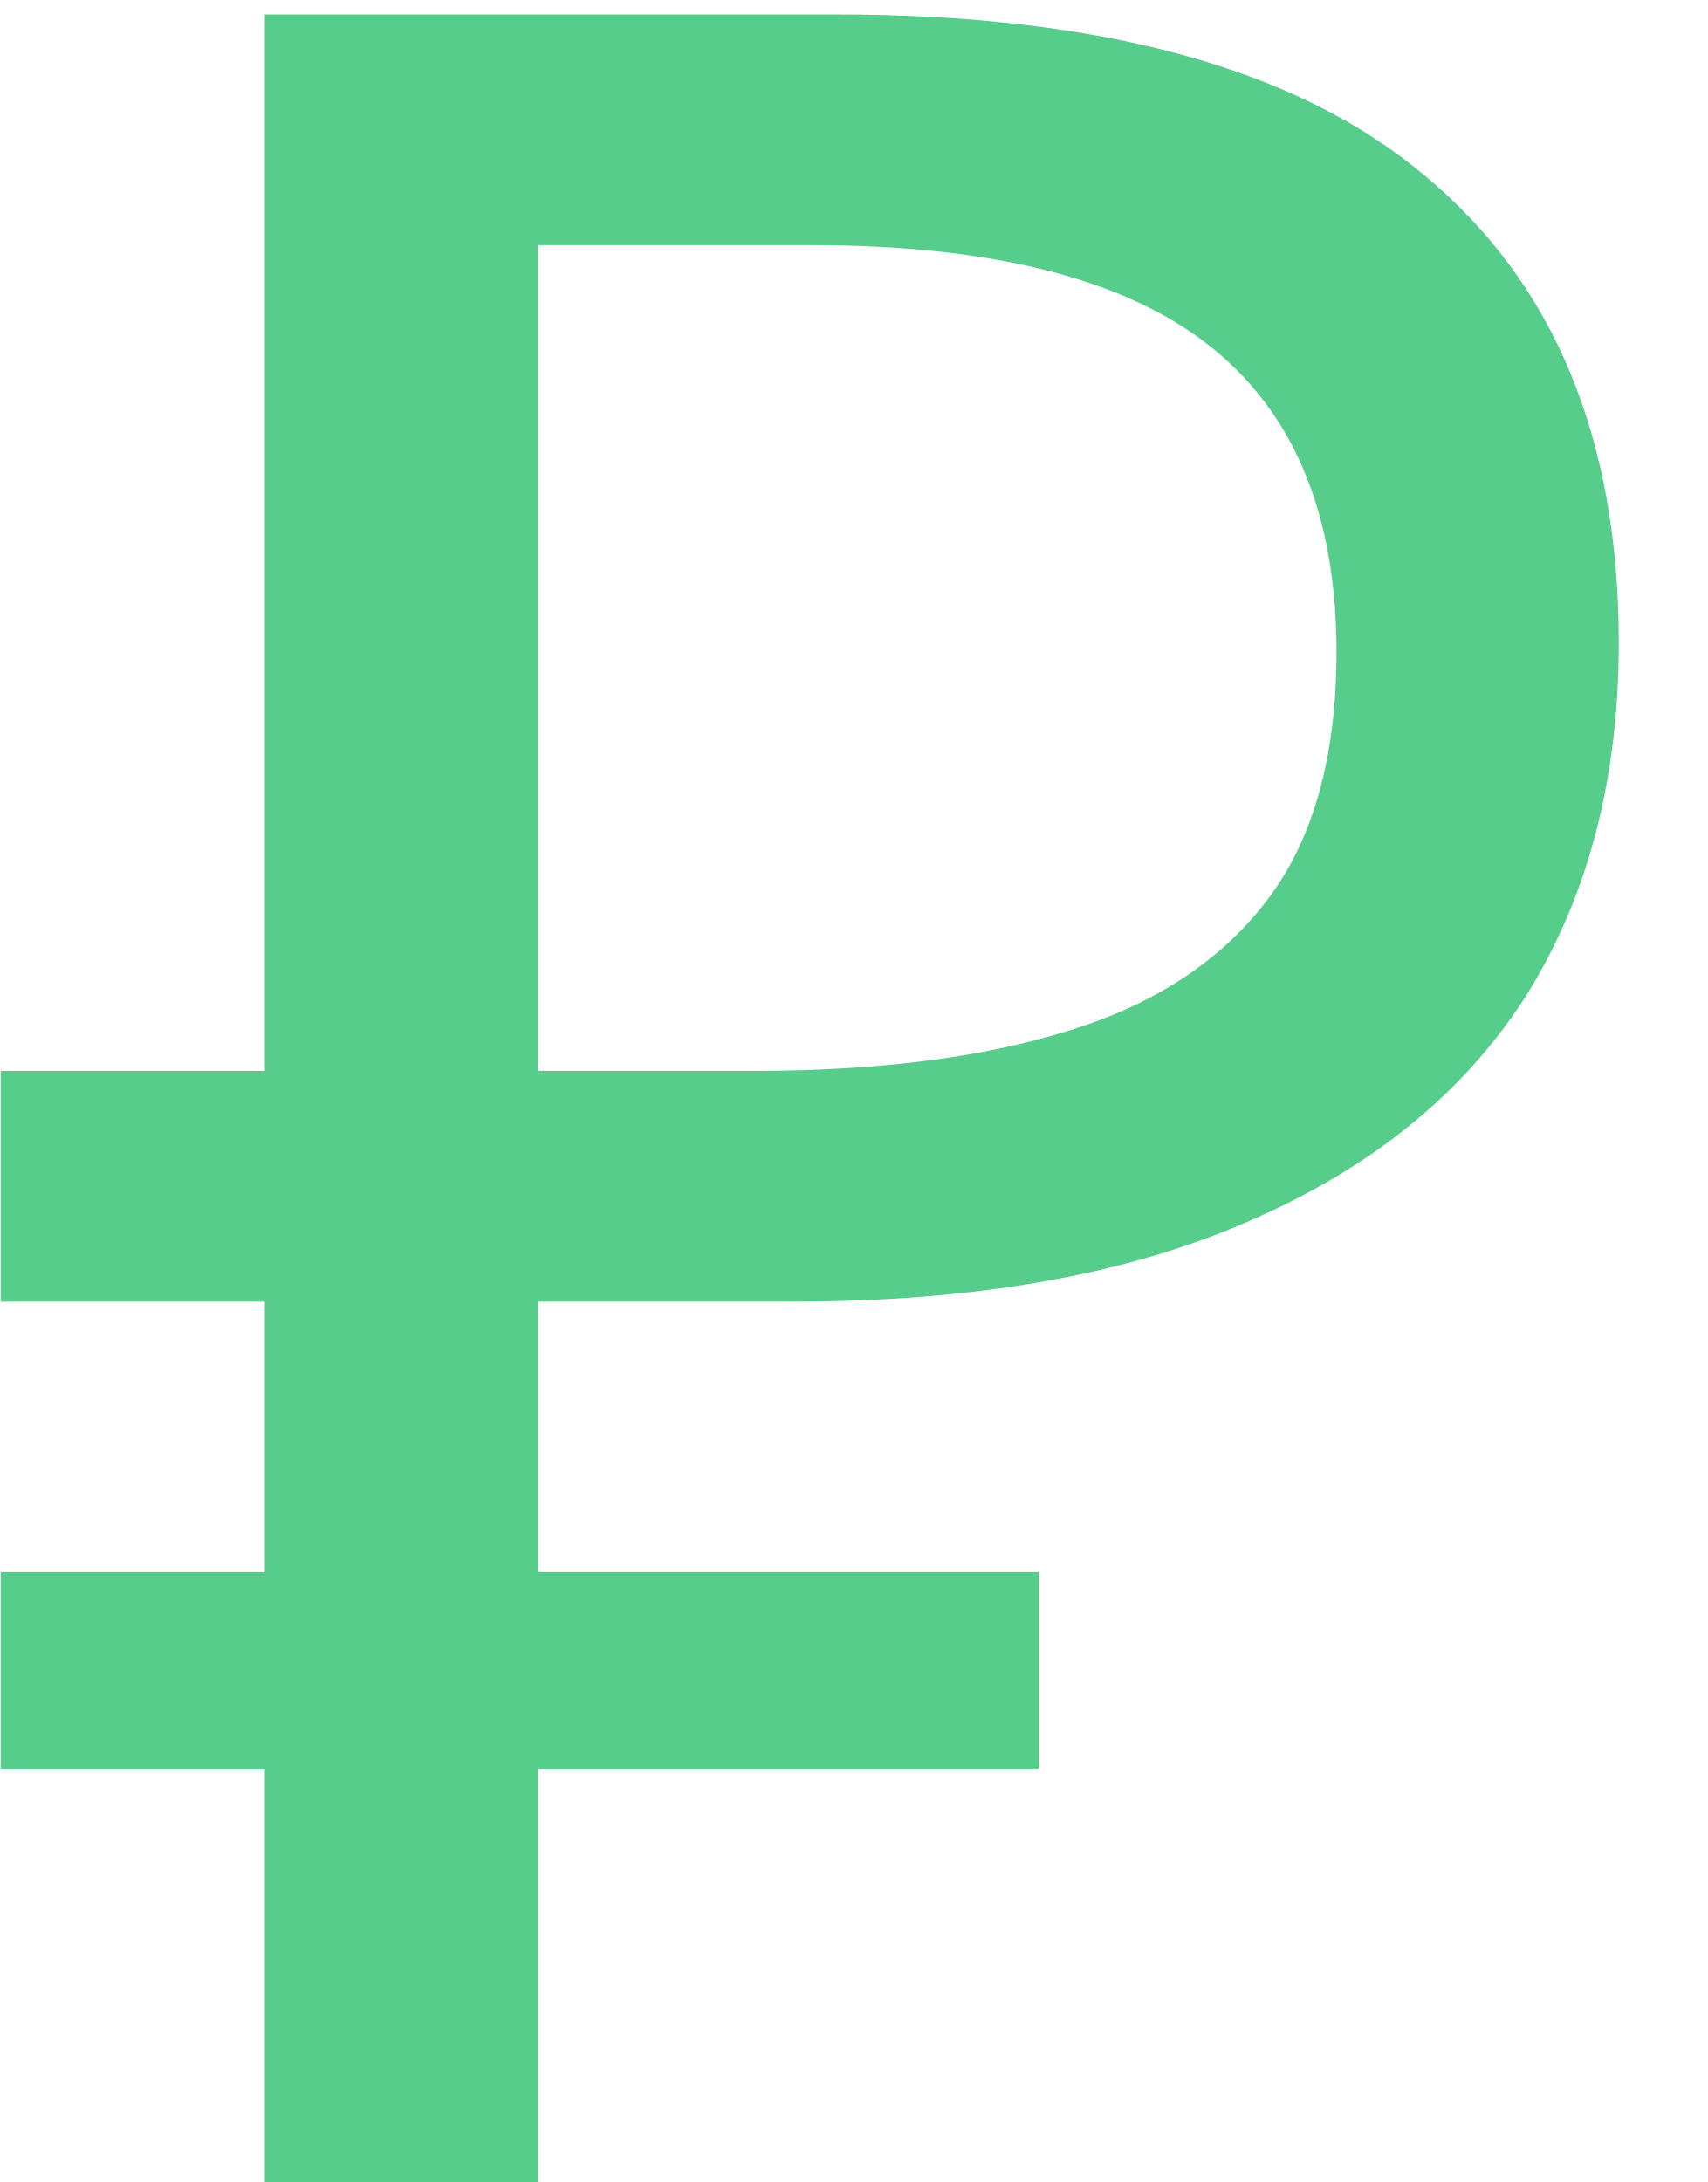
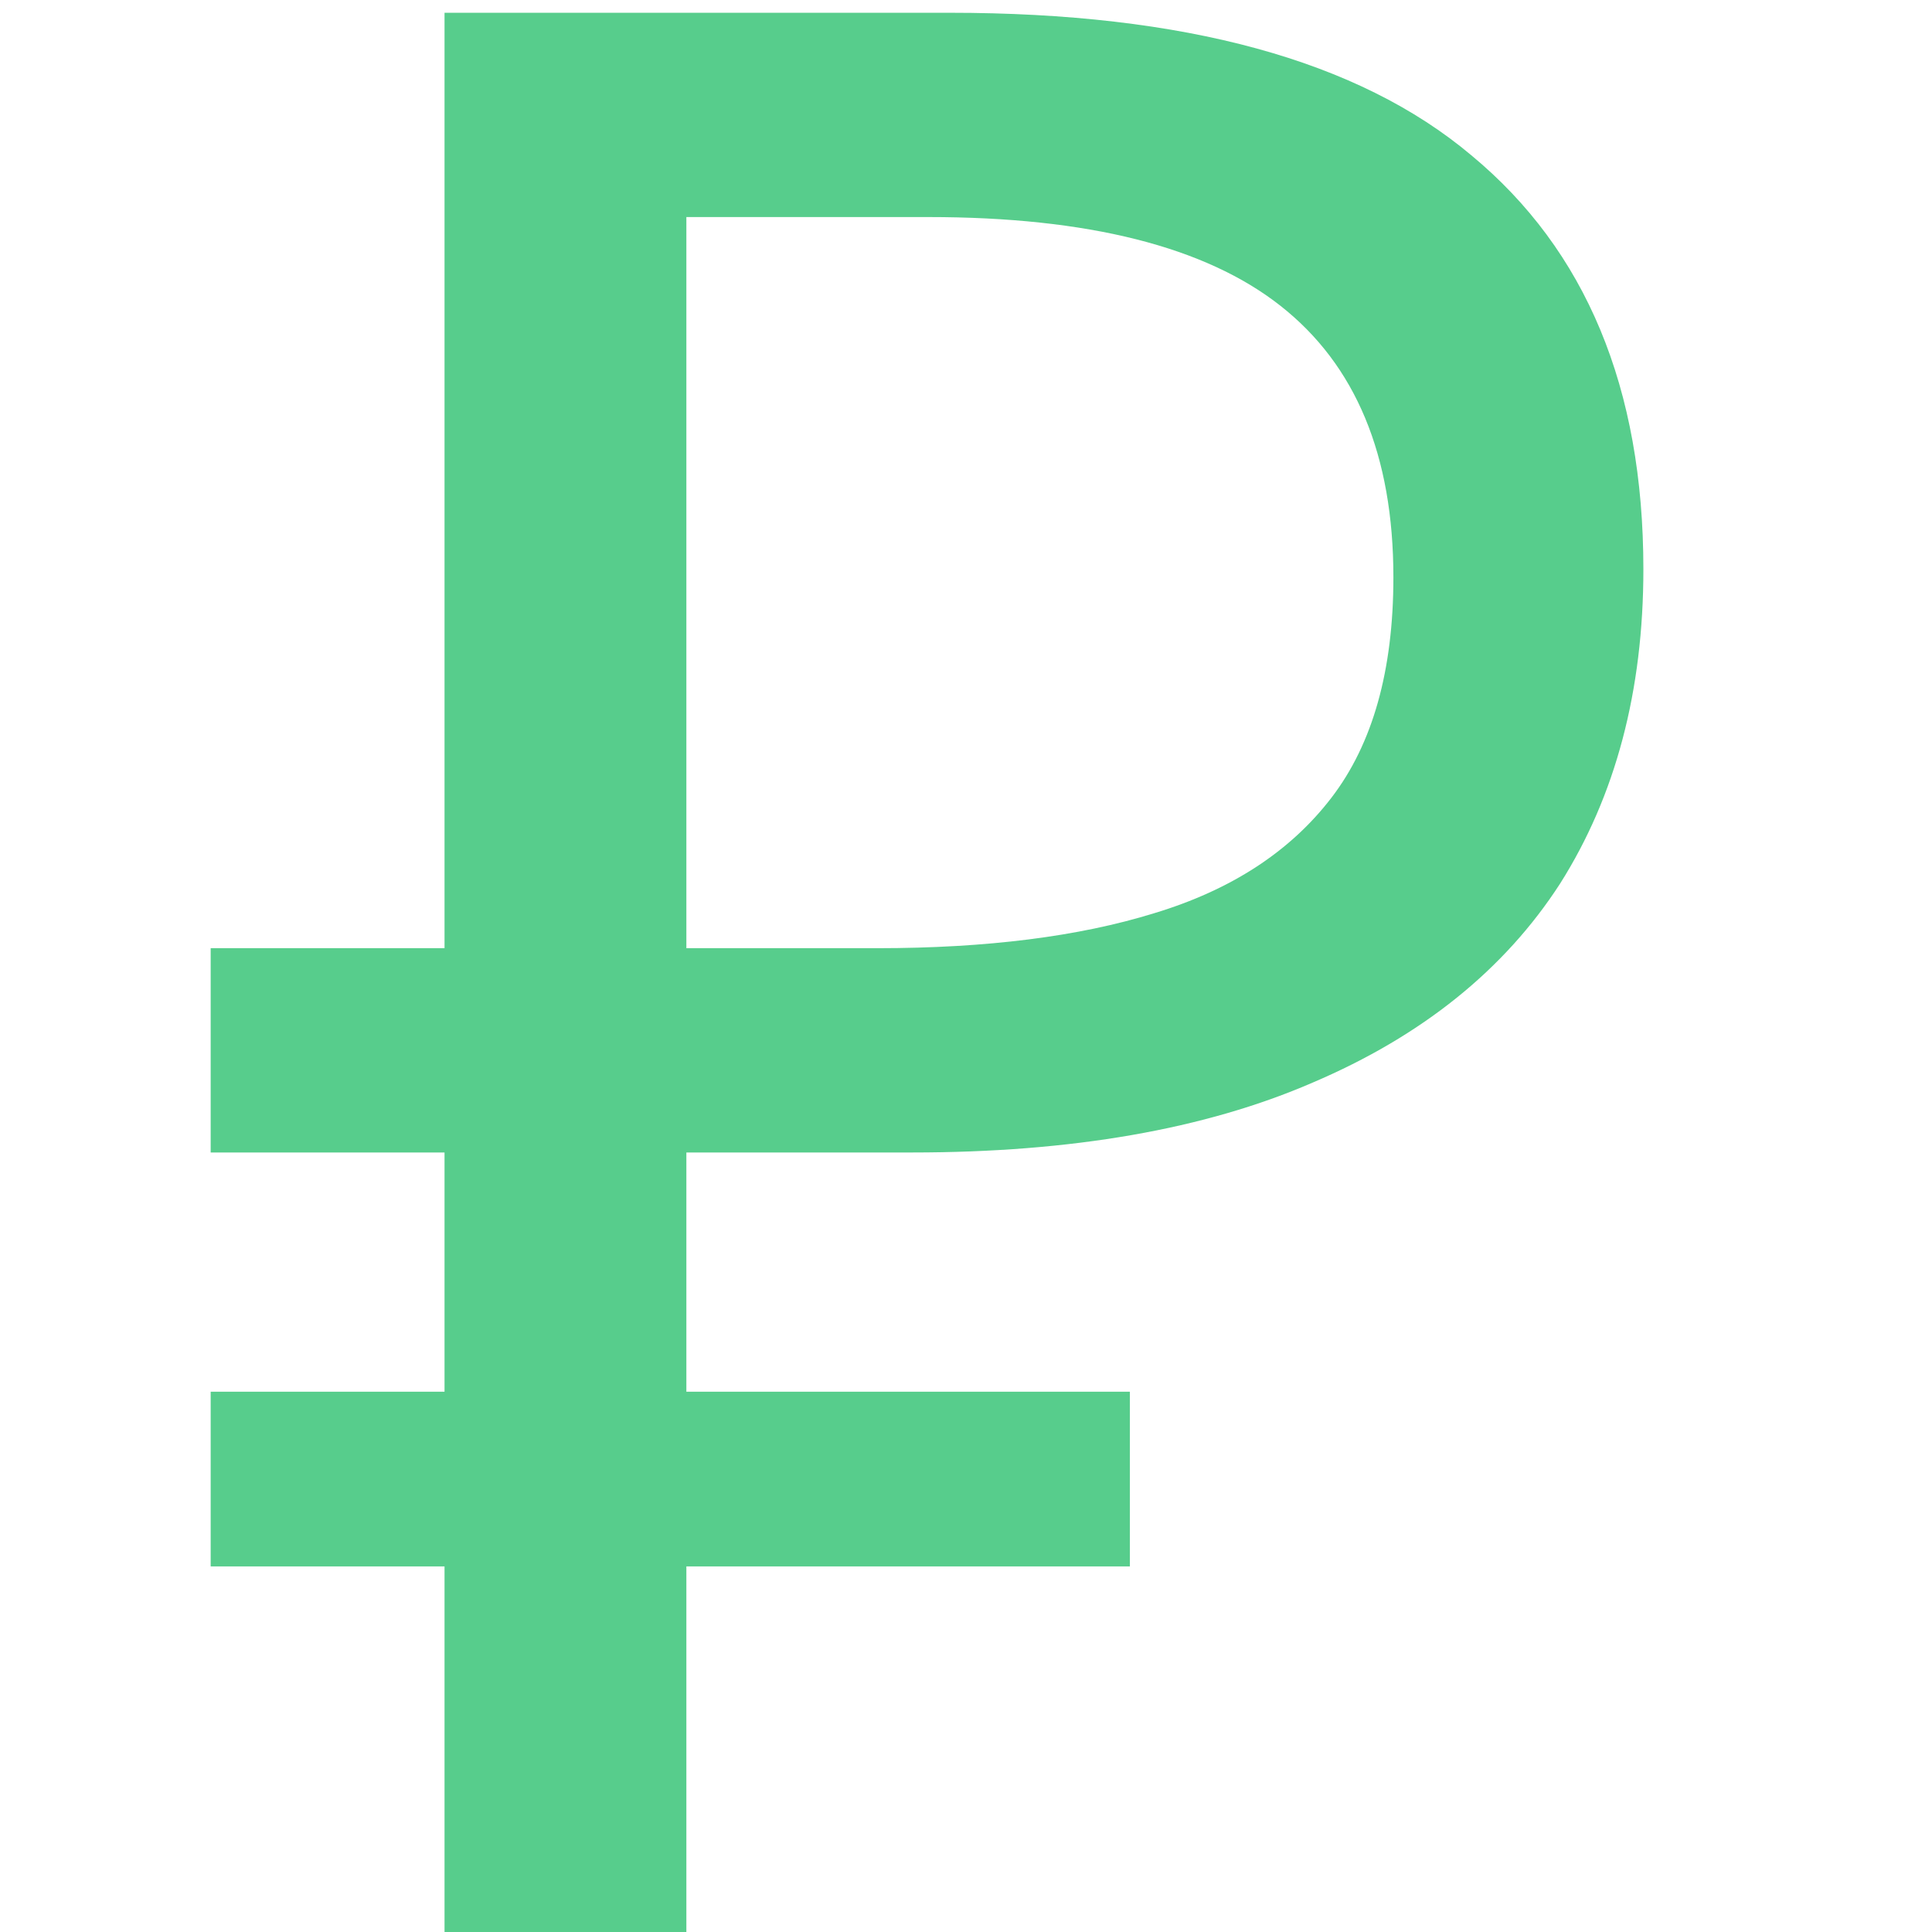
- <svg xmlns="http://www.w3.org/2000/svg" width="18" height="23" viewBox="0 0 18 23" fill="none">
+ <svg xmlns="http://www.w3.org/2000/svg" width="18" height="18" viewBox="0 0 18 23" fill="none">
  <path d="M2.792 23V0.152H8.807C11.602 0.152 13.671 0.717 15.015 1.848C16.381 2.979 17.064 4.621 17.064 6.776C17.064 8.227 16.733 9.475 16.072 10.52C15.41 11.544 14.429 12.333 13.127 12.888C11.848 13.443 10.258 13.72 8.36 13.72H5.671V23H2.792ZM0.008 18.648V16.568H10.951V18.648H0.008ZM0.008 13.72V11.288H7.335V13.72H0.008ZM7.944 11.288C9.245 11.288 10.344 11.149 11.239 10.872C12.157 10.595 12.861 10.136 13.351 9.496C13.842 8.856 14.088 7.981 14.088 6.872C14.088 5.421 13.639 4.344 12.743 3.64C11.848 2.936 10.45 2.584 8.552 2.584H5.671V11.288H7.944Z" fill="#57CD8C" />
</svg>
